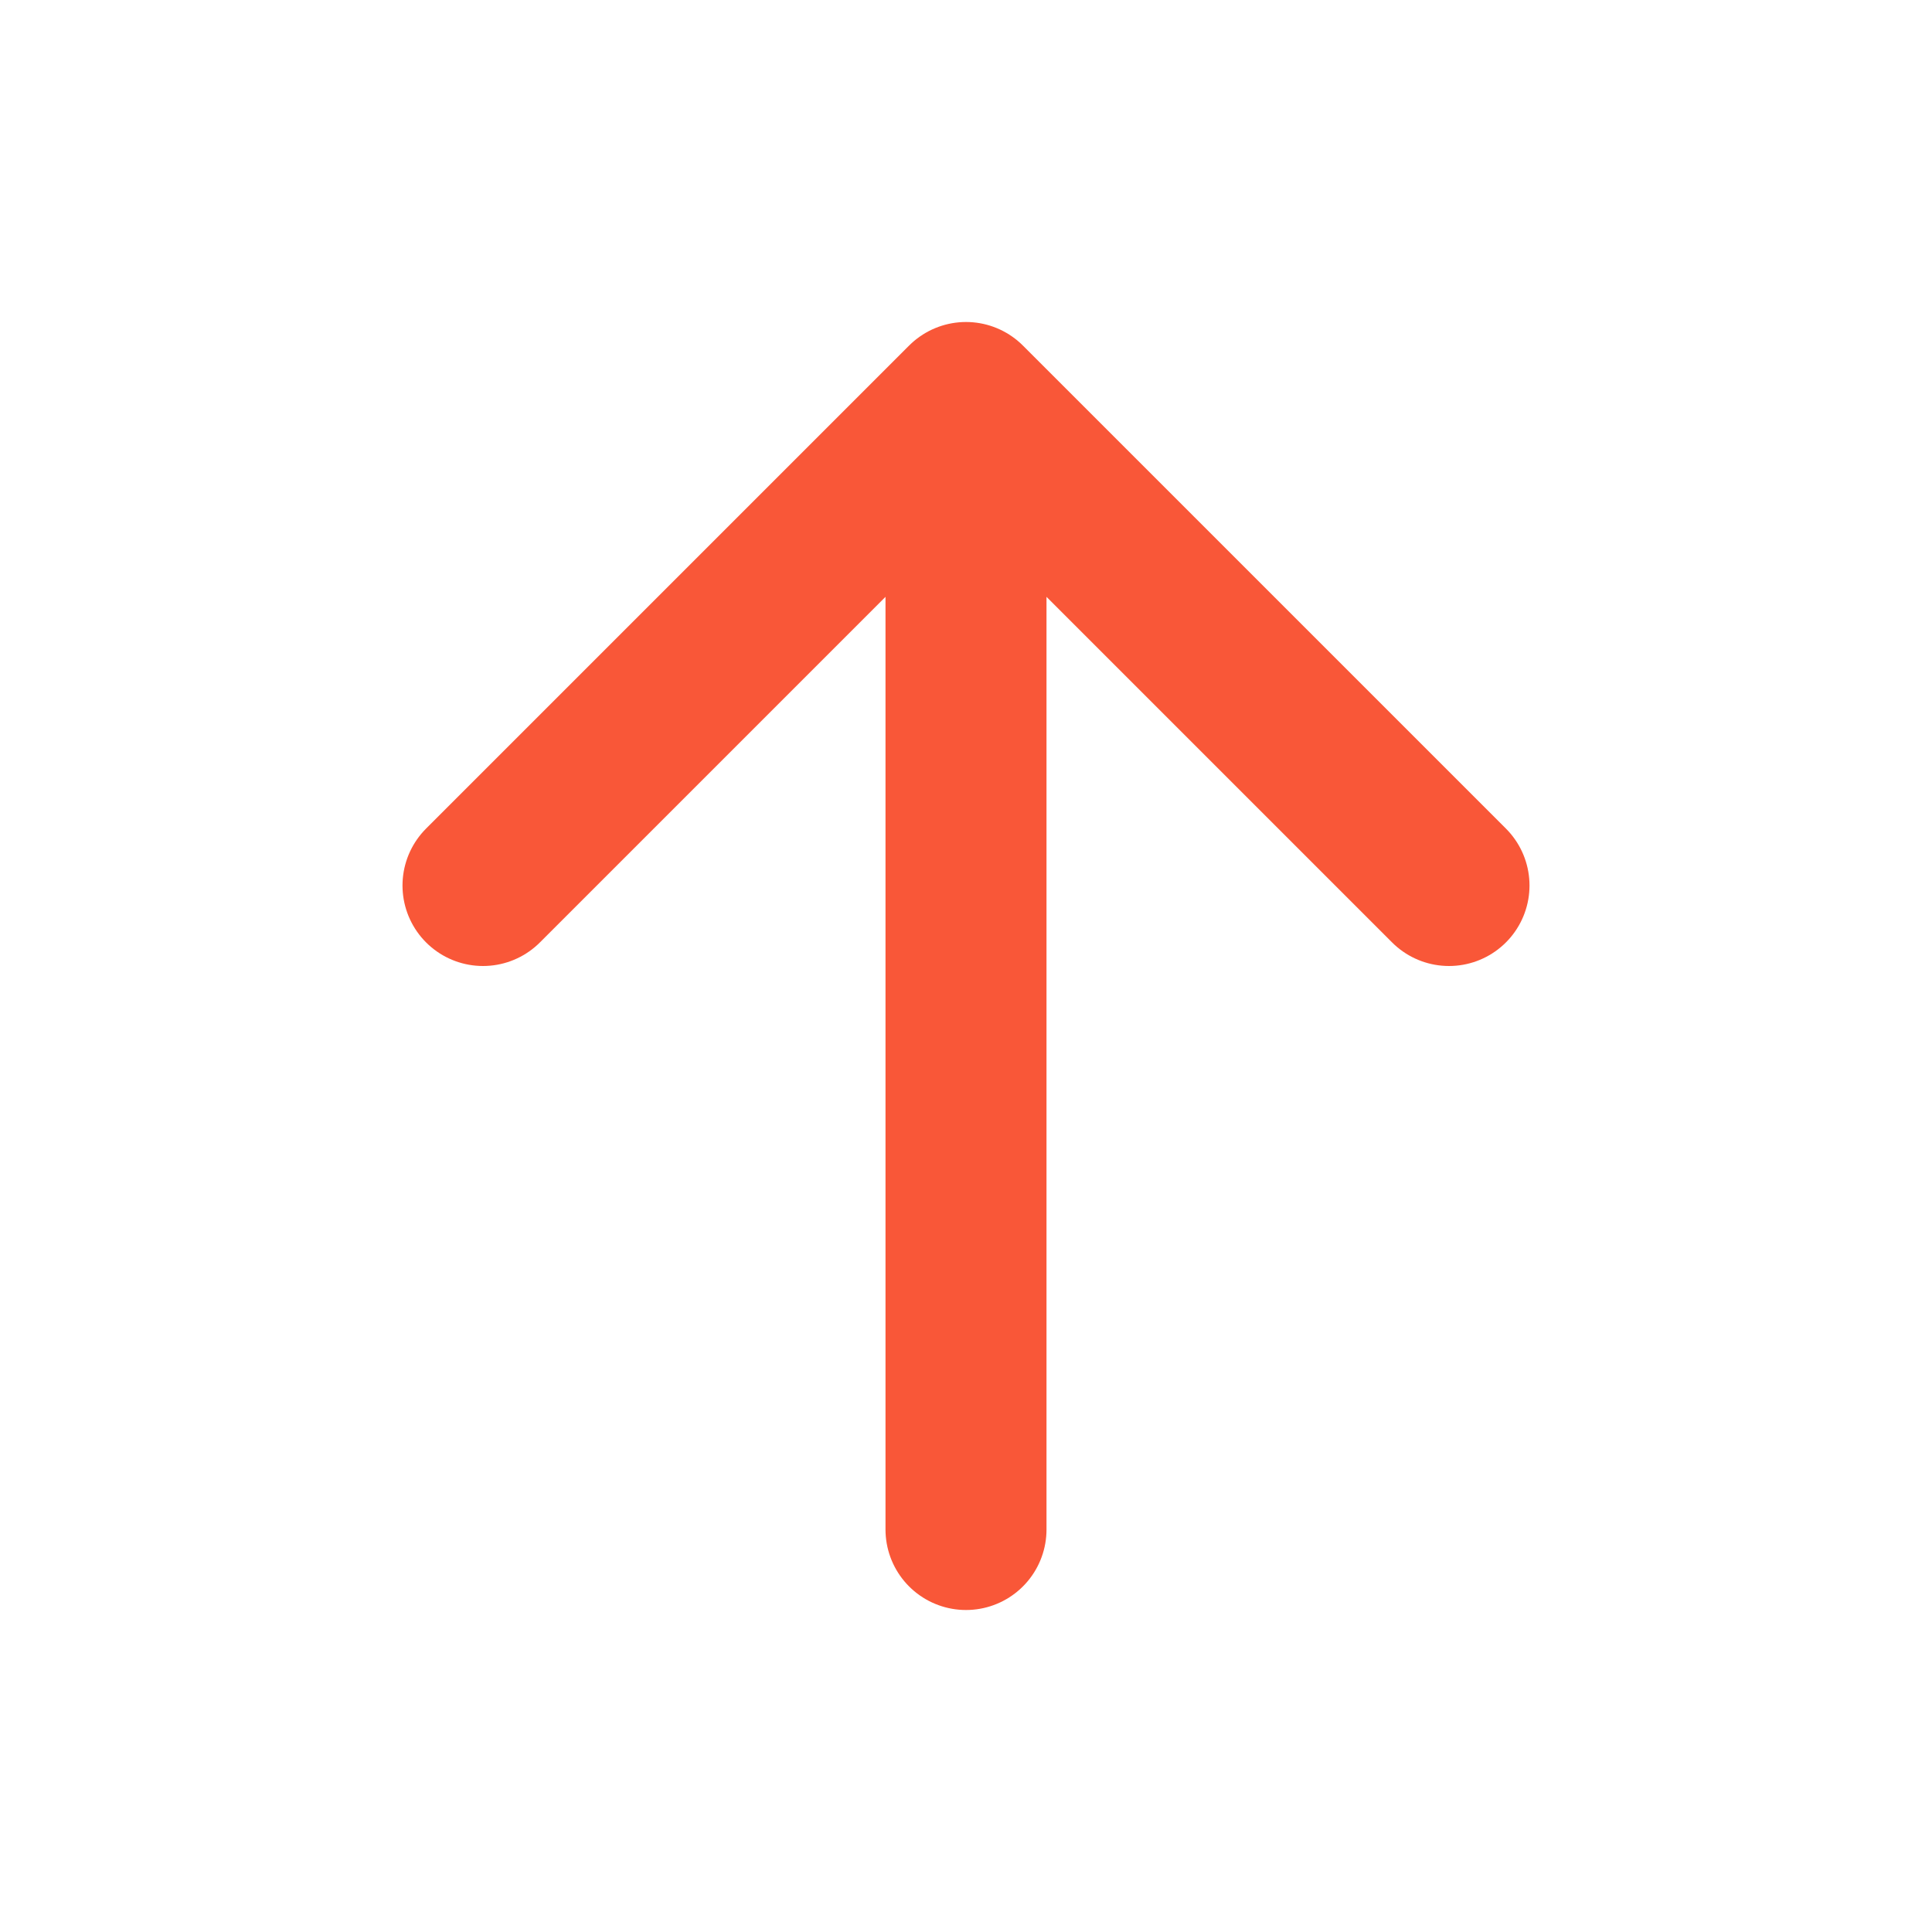
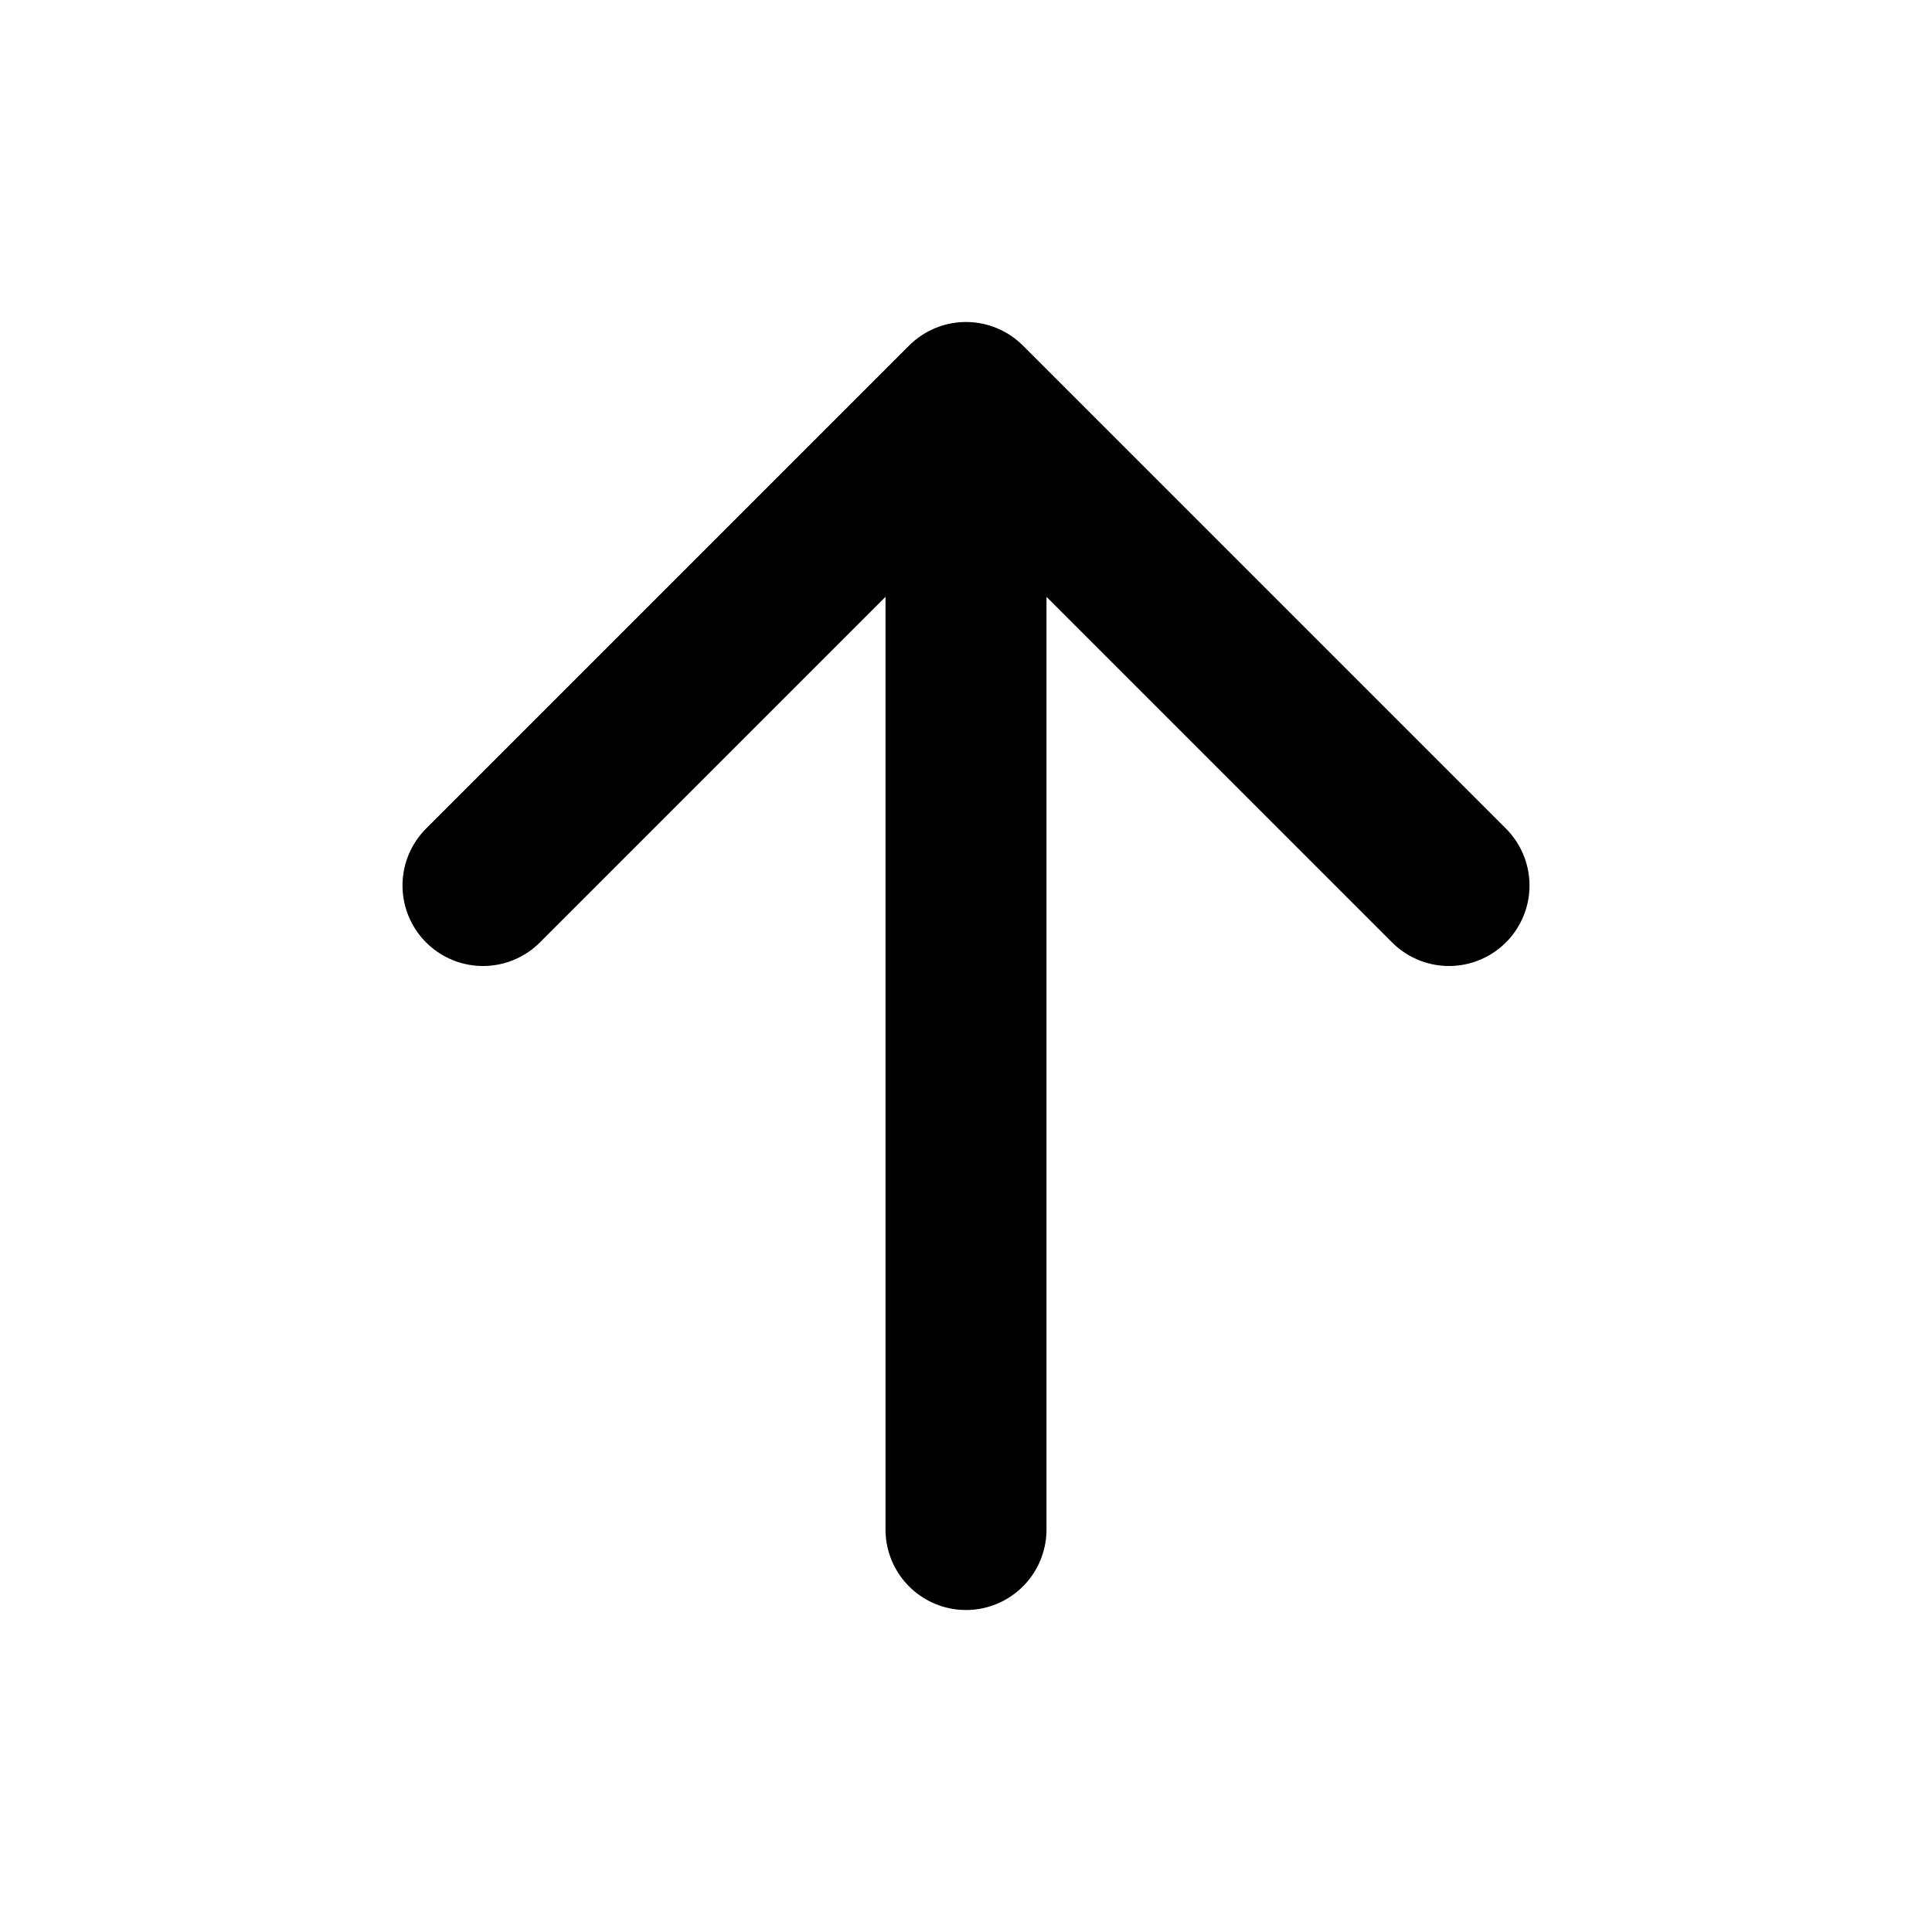
<svg xmlns="http://www.w3.org/2000/svg" width="800px" height="800px" viewBox="0 0 24 24" fill="none">
-   <path d="M12 5V19M12 5L6 11M12 5L18 11" stroke="#f95738" stroke-width="2" stroke-linecap="round" stroke-linejoin="round" />
+   <path d="M12 5V19M12 5L6 11M12 5L18 11" stroke="#000000" stroke-width="2" stroke-linecap="round" stroke-linejoin="round" />
</svg>
